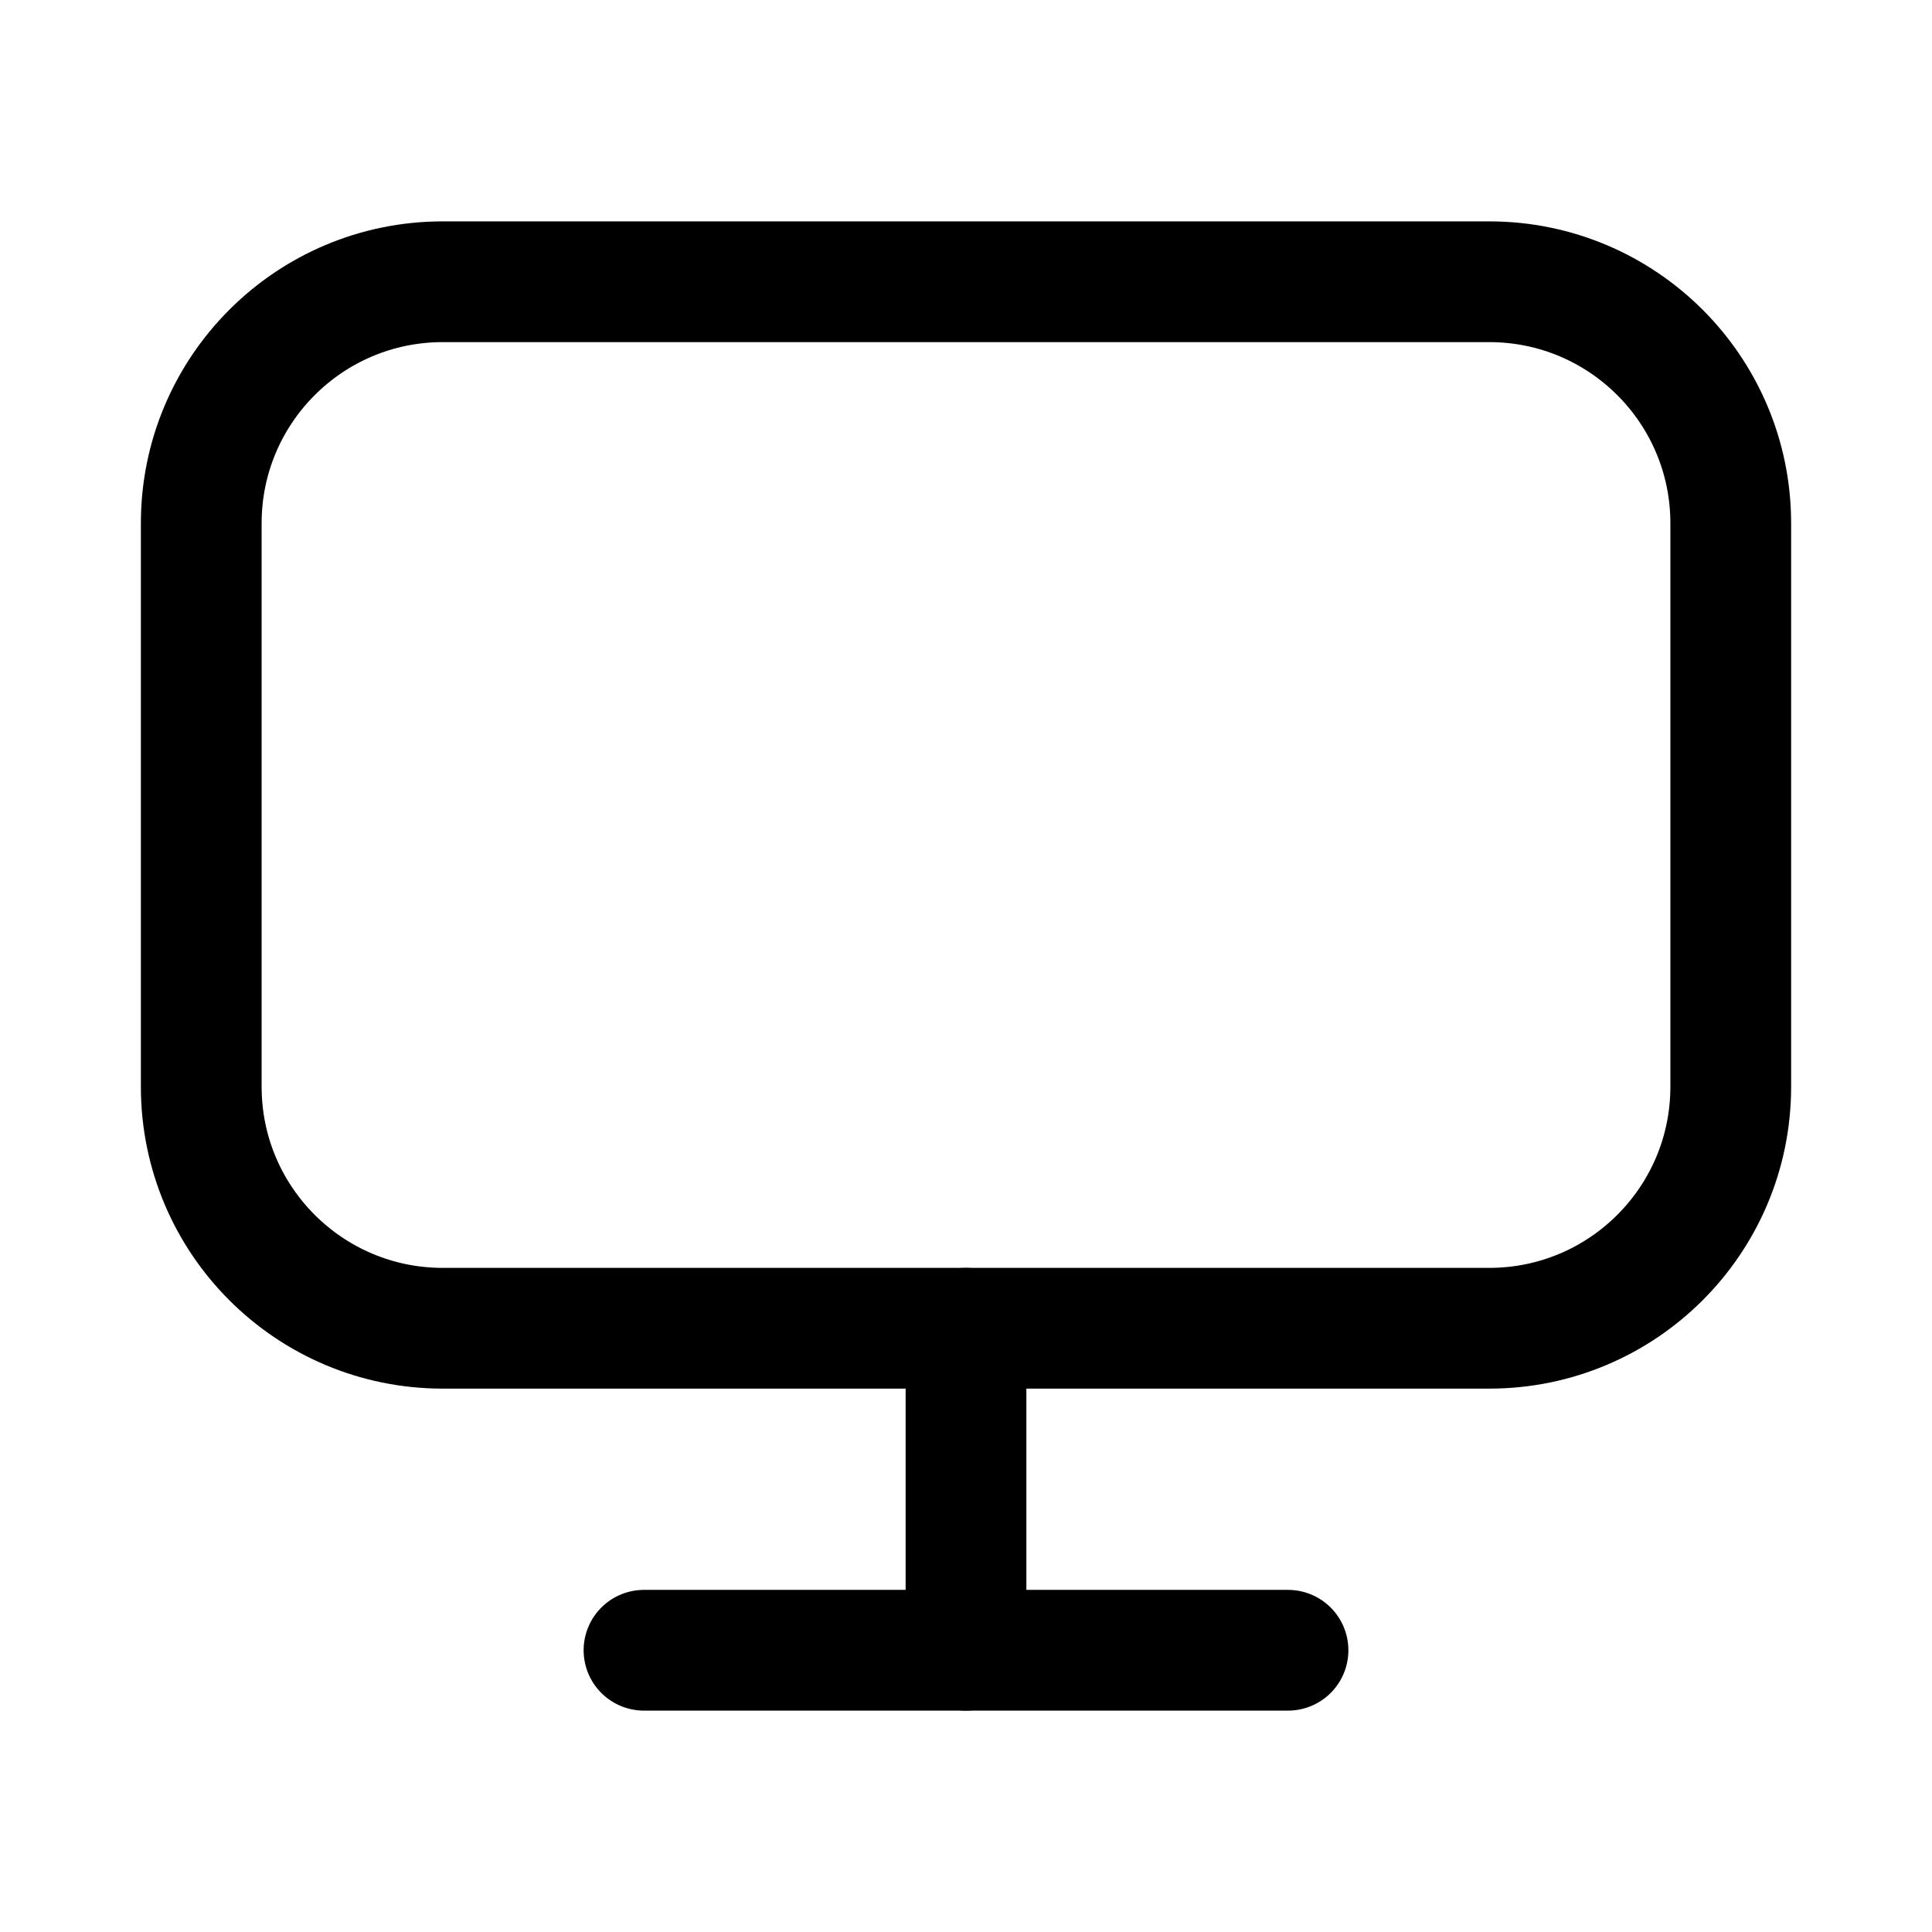
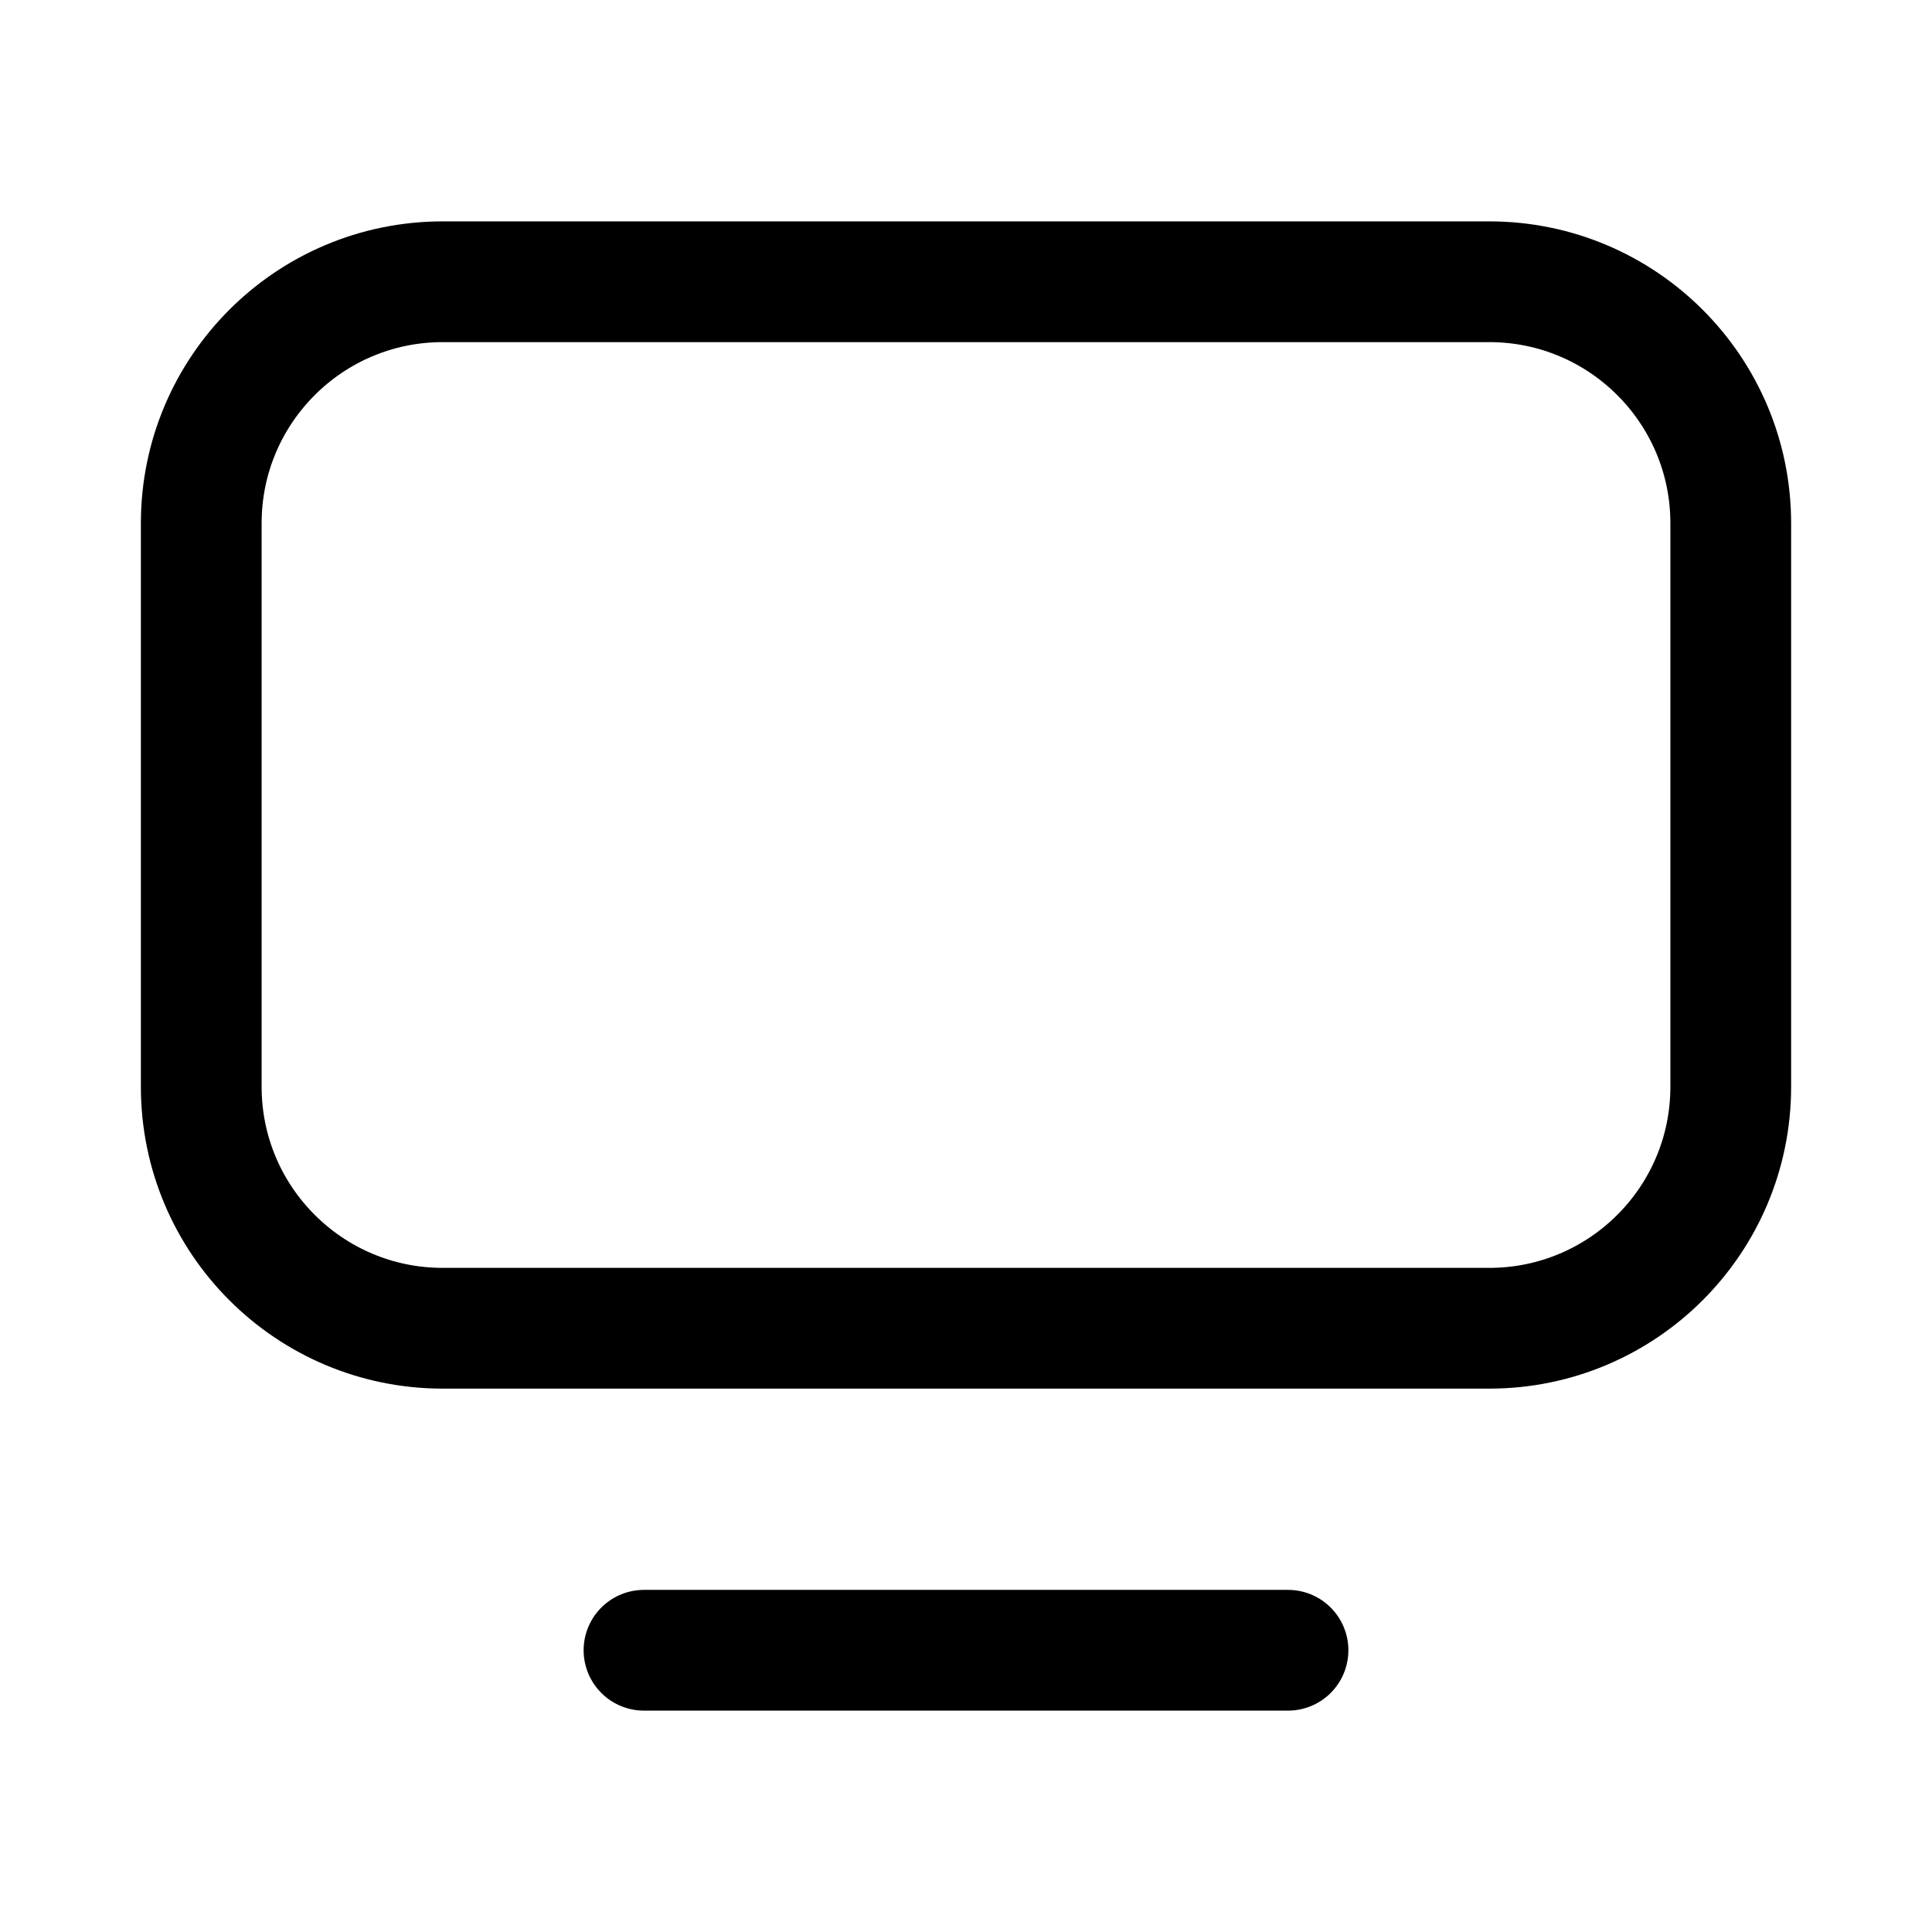
<svg xmlns="http://www.w3.org/2000/svg" viewBox="0 0 24 24" fill="none" stroke="currentColor" stroke-width="1.5" stroke-linecap="round" stroke-linejoin="round">
  <rect x="2.5" y="3.5" width="19" height="13" rx="3" />
  <path d="M8 20.5h8" />
-   <path d="M12 16.5v4" />
</svg>
